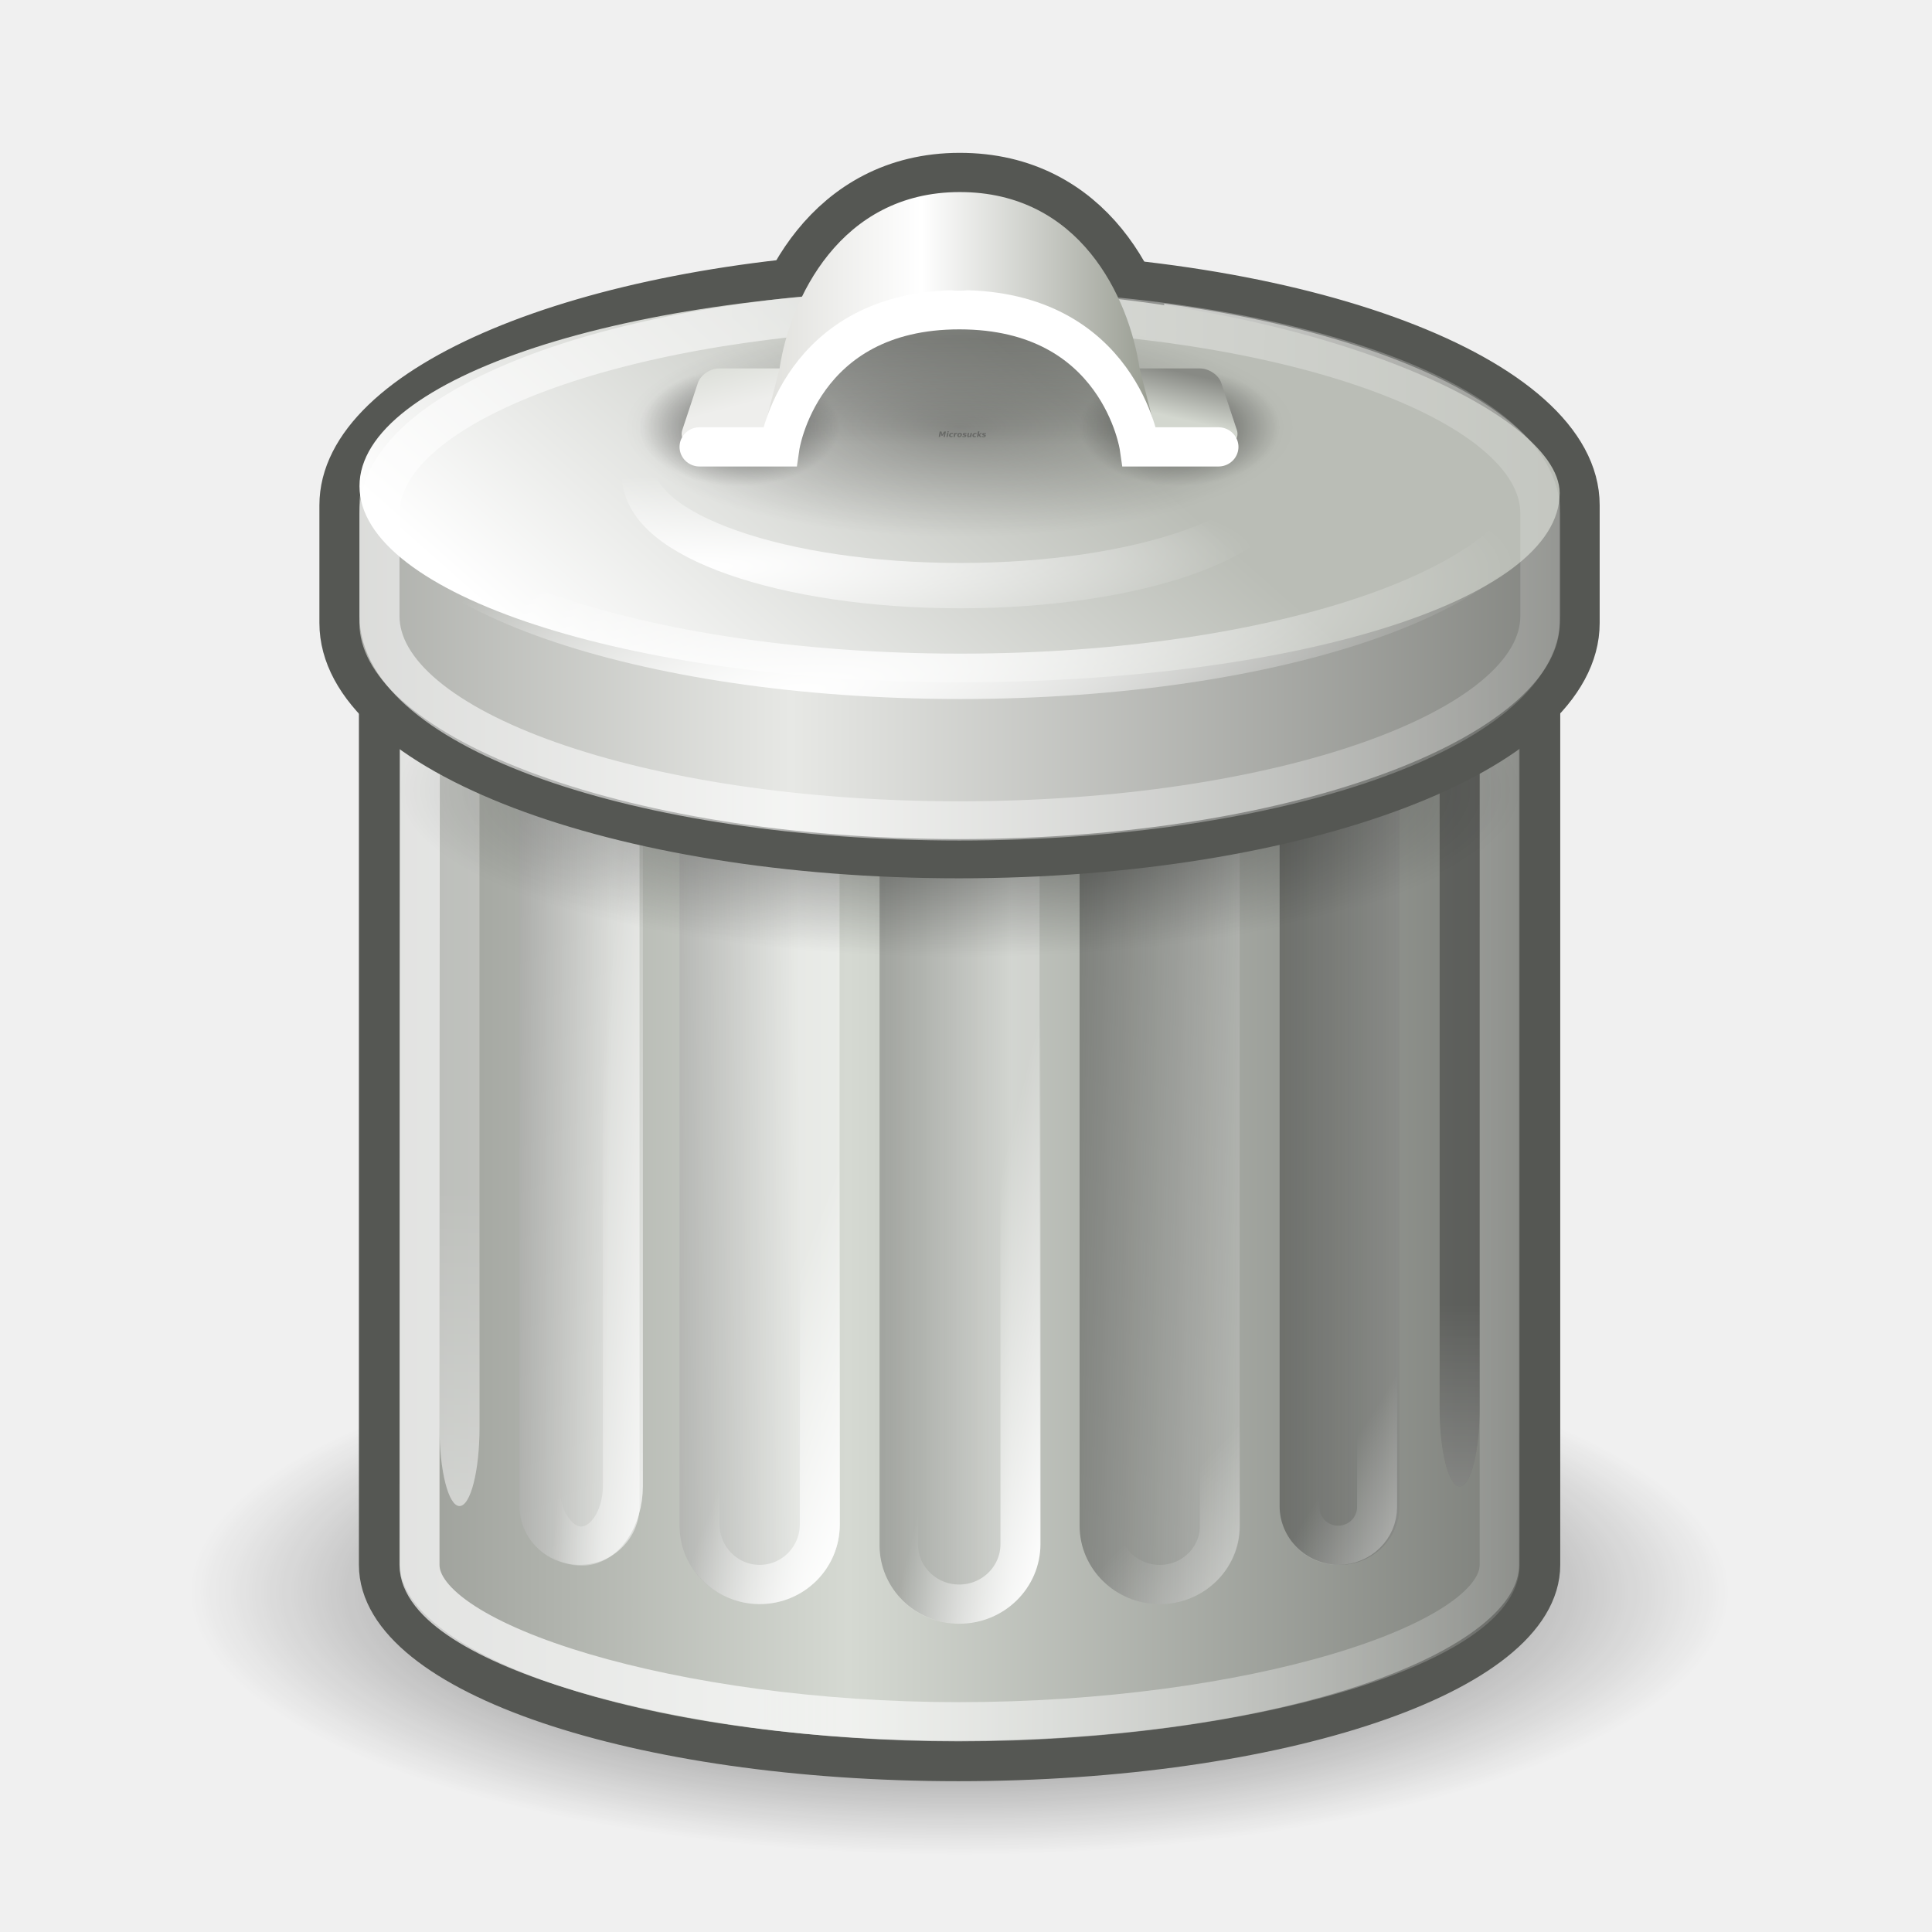
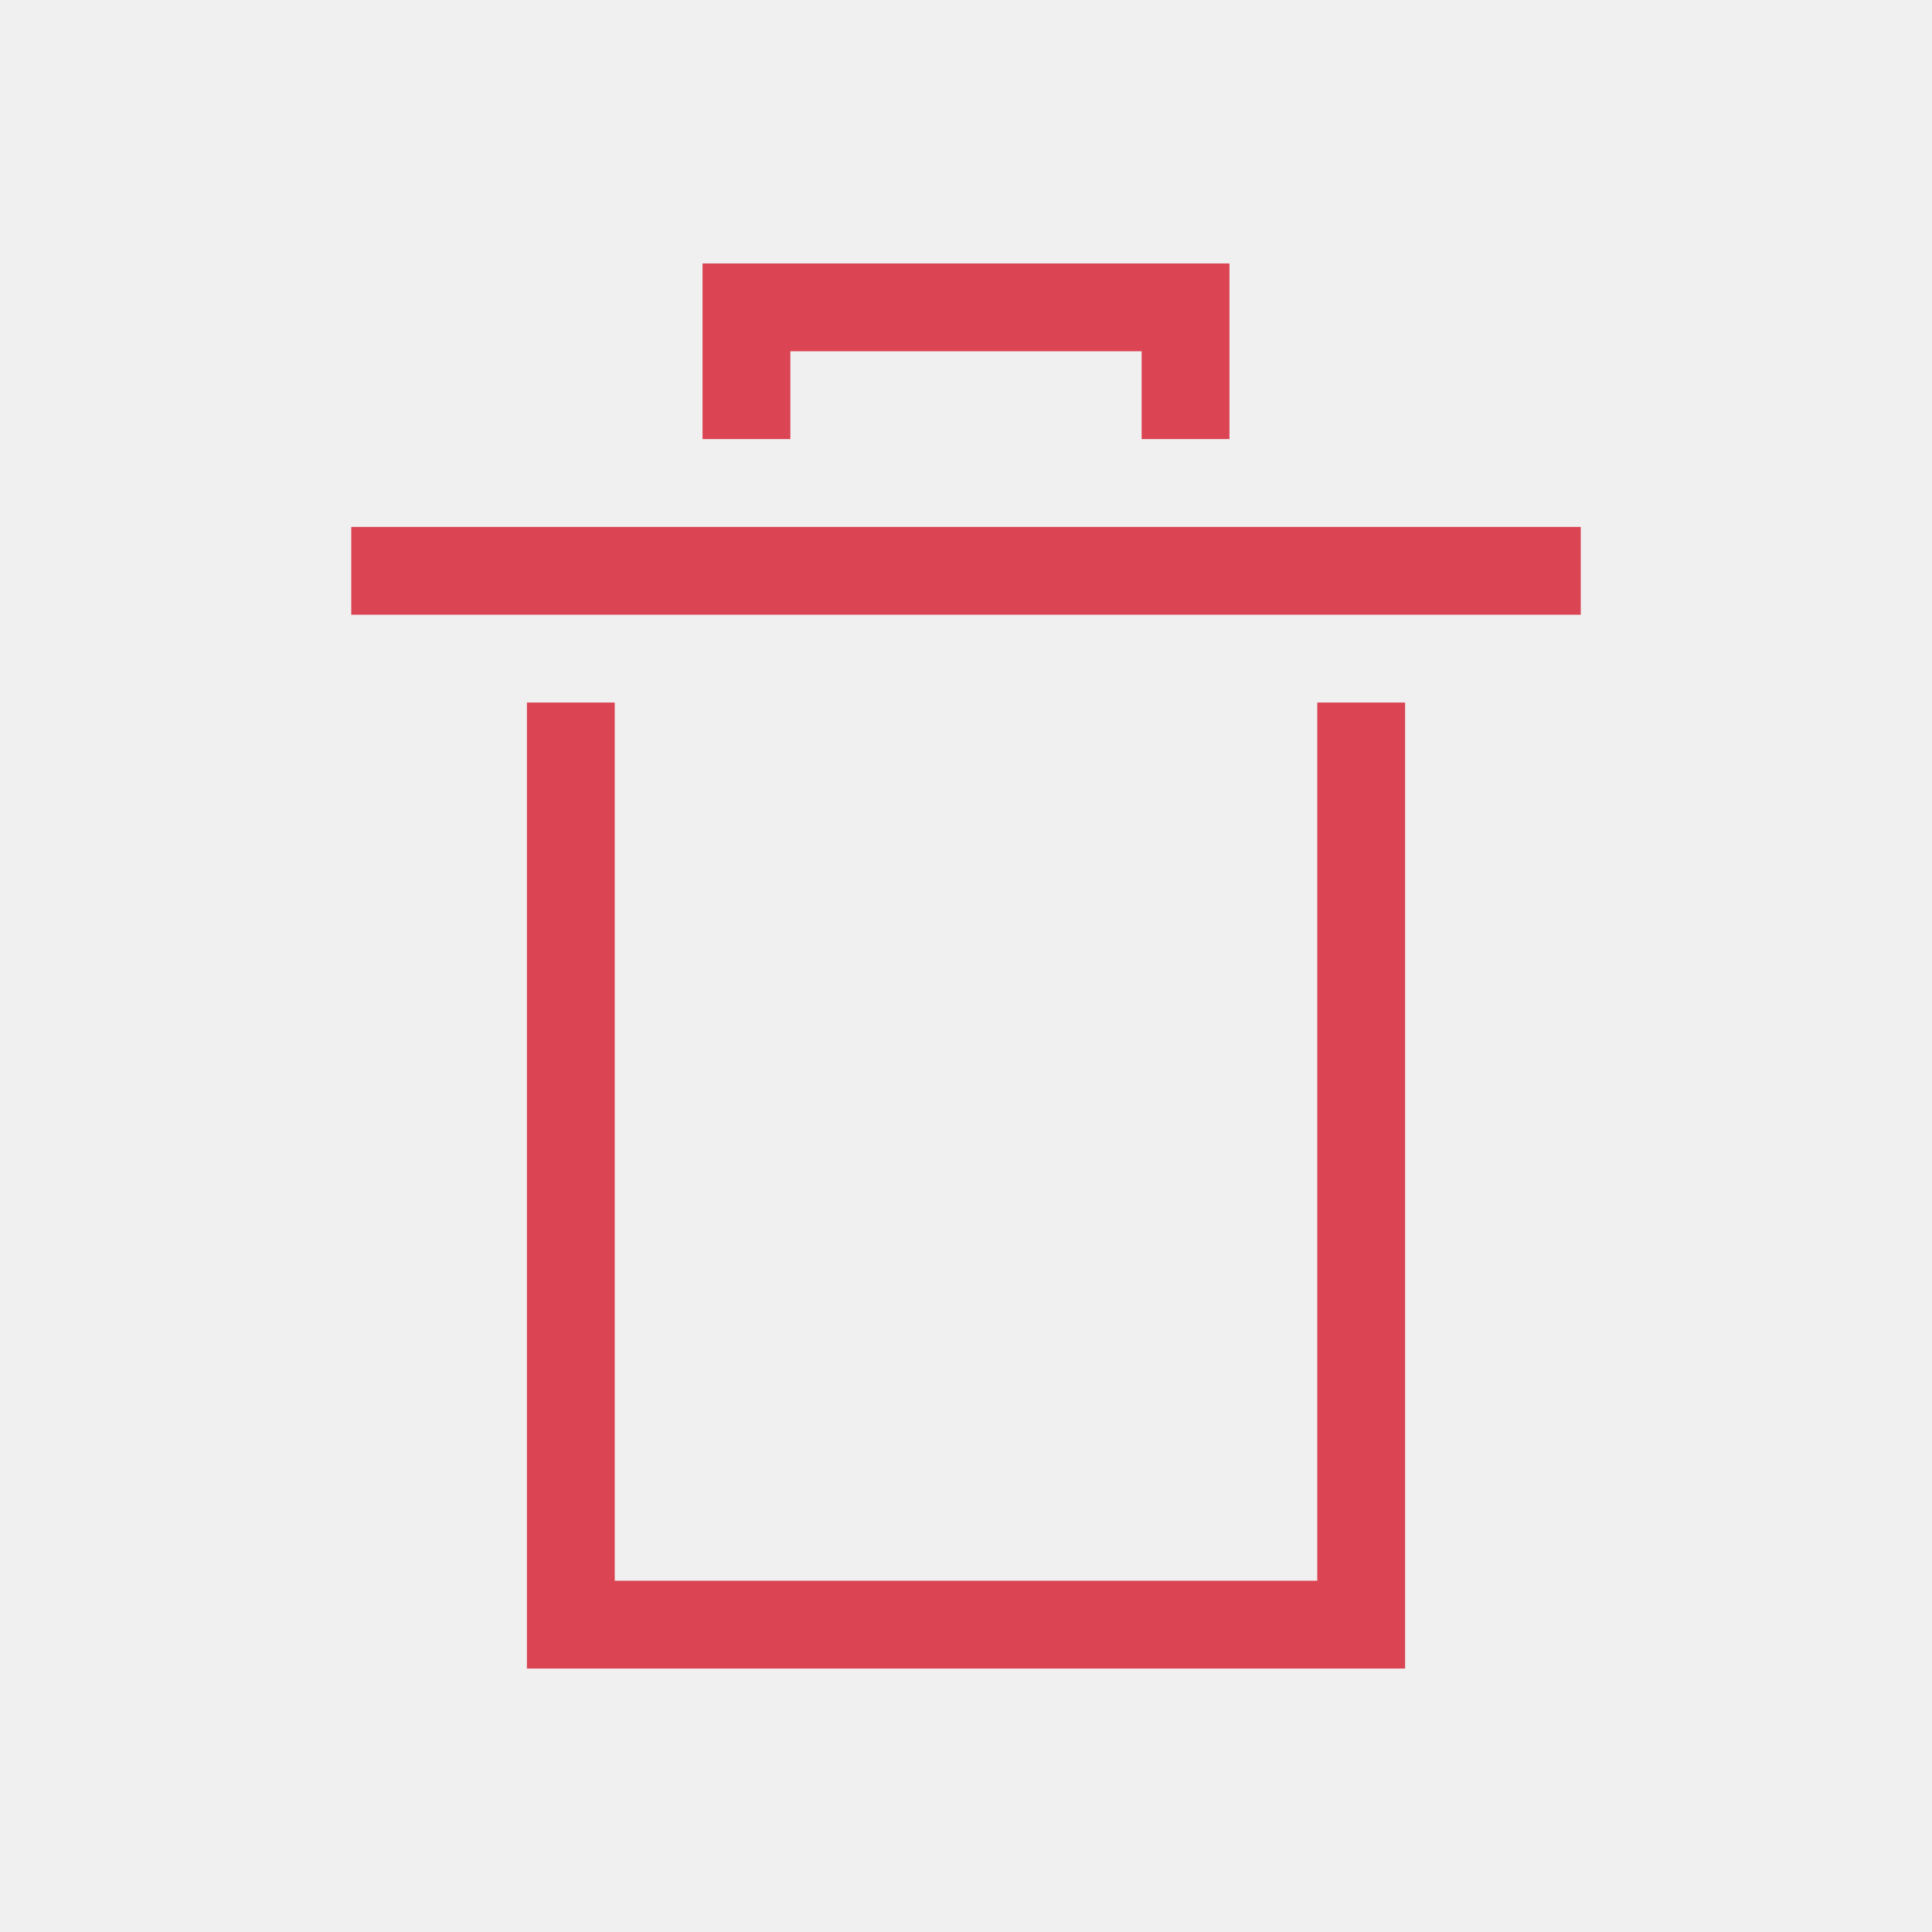
- <svg xmlns="http://www.w3.org/2000/svg" xmlns:xlink="http://www.w3.org/1999/xlink" height="26" width="26" version="1.0" id="svg2">
-   <defs id="defs4">
-     <linearGradient id="a">
-       <stop stop-color="#fff" offset="0" id="stop7" />
-       <stop stop-color="#fff" stop-opacity="0" offset="1" id="stop9" />
-     </linearGradient>
-     <linearGradient id="b">
-       <stop offset="0" id="stop12" />
-       <stop stop-color="#fff" offset="1" id="stop14" />
-     </linearGradient>
-     <radialGradient id="al" gradientUnits="userSpaceOnUse" cy="12.219" cx="23.969" gradientTransform="matrix(0.94564,0,0,0.32574,1.3029,8.2386)" r="14.969">
-       <stop offset="0" id="stop17" />
-       <stop stop-opacity="0" offset="1" id="stop19" />
-     </radialGradient>
-     <linearGradient id="ar" y2="17.86" gradientUnits="userSpaceOnUse" x2="6.123" y1="17.86" x1="45.631">
-       <stop stop-color="#555753" offset="0" id="stop22" />
-       <stop stop-color="#d5d9d2" offset=".618" id="stop24" />
-       <stop stop-color="#888a85" offset="1" id="stop26" />
-     </linearGradient>
-     <linearGradient id="as" y2="39.25" gradientUnits="userSpaceOnUse" x2="42.269" y1="39.25" x1="18.871">
-       <stop stop-color="#fff" offset="0" id="stop29" />
-       <stop stop-color="#fff" stop-opacity="0" offset="1" id="stop31" />
-     </linearGradient>
-     <linearGradient id="at" y2="26.125" xlink:href="#b" gradientUnits="userSpaceOnUse" x2="25.977" gradientTransform="matrix(0.83333,0,0,1,3.6667,1)" y1="26.125" x1="21.096" />
-     <linearGradient id="au" y2="25.276" xlink:href="#b" gradientUnits="userSpaceOnUse" x2="31.362" gradientTransform="matrix(1.1429,0,0,1,-3.8571,1)" y1="25.188" x1="26.997" />
-     <linearGradient id="av" y2="24.5" xlink:href="#b" gradientUnits="userSpaceOnUse" x2="37.535" gradientTransform="matrix(1.25,0,0,1,-8.875,1)" y1="24.5" x1="32.699" />
-     <linearGradient id="aw" y2="25" xlink:href="#b" gradientUnits="userSpaceOnUse" x2="15.672" gradientTransform="matrix(0.83333,0,0,1,2.25,1)" y1="24.827" x1="6.874" />
-     <linearGradient id="ax" y2="25.562" xlink:href="#b" gradientUnits="userSpaceOnUse" x2="20.114" gradientTransform="matrix(1.1429,0,0,1,-3,1)" y1="25.62" x1="12.02" />
-     <linearGradient id="ay" y2="39.023" gradientUnits="userSpaceOnUse" x2="21.97" gradientTransform="matrix(0.61028,0,0,1,9.3454,0)" y1="41" x1="27.006">
-       <stop stop-color="#fff" offset="0" id="stop39" />
-       <stop stop-color="#fff" stop-opacity="0" offset="1" id="stop41" />
-     </linearGradient>
-     <linearGradient id="az" y2="37.973" xlink:href="#a" gradientUnits="userSpaceOnUse" x2="30" gradientTransform="translate(-0.99704,5.0008e-4)" y1="41.207" x1="33.399" />
-     <linearGradient id="ba" y2="38.461" xlink:href="#a" gradientUnits="userSpaceOnUse" x2="16.62" gradientTransform="translate(1.0052,-5.6326e-6)" y1="39.688" x1="20.002" />
-     <linearGradient id="bb" y2="32.848" xlink:href="#a" gradientUnits="userSpaceOnUse" x2="36.562" y1="40.76" x1="36.562" />
-     <linearGradient id="bc" y2="29.922" xlink:href="#a" gradientUnits="userSpaceOnUse" x2="11.5" y1="38.062" x1="11.5" />
-     <linearGradient id="ad" y2="38.211" xlink:href="#a" gradientUnits="userSpaceOnUse" x2="17.216" gradientTransform="matrix(0.69296,0,0,1,2.0699,-0.97775)" y1="38.813" x1="21.445" />
-     <linearGradient id="ae" y2="37.973" xlink:href="#a" gradientUnits="userSpaceOnUse" x2="30" gradientTransform="matrix(0.64642,0,0,1,14.071,-0.9995)" y1="41.207" x1="33.399" />
-     <radialGradient id="am" gradientUnits="userSpaceOnUse" cy="18.468" cx="24" gradientTransform="matrix(1,0,0,0.30363,0,14.142)" r="14">
-       <stop offset="0" id="stop50" />
-       <stop stop-opacity="0" offset="1" id="stop52" />
-     </radialGradient>
-     <linearGradient id="af" y2="11.686" gradientUnits="userSpaceOnUse" x2="5.254" y1="11.686" x1="43.3">
-       <stop stop-color="#6d6f6a" offset="0" id="stop55" />
-       <stop stop-color="#e7e8e5" offset=".618" id="stop57" />
-       <stop stop-color="#999b96" offset="1" id="stop59" />
-     </linearGradient>
-     <linearGradient id="c" y2="7.75" gradientUnits="userSpaceOnUse" x2="19" y1="7.75" x1="29">
-       <stop stop-color="#95998e" offset="0" id="stop62" />
-       <stop stop-color="#fff" offset=".595" id="stop64" />
-       <stop stop-color="#dfdfdb" offset="1" id="stop66" />
-     </linearGradient>
-     <linearGradient id="ag" y2="20.609" gradientUnits="userSpaceOnUse" x2="15.96" y1="10.081" x1="26.965">
-       <stop stop-color="#babdb6" offset="0" id="stop69" />
-       <stop stop-color="#fff" offset="1" id="stop71" />
-     </linearGradient>
-     <radialGradient id="an" gradientUnits="userSpaceOnUse" cy="12.5" cx="24" gradientTransform="matrix(1,0,0,0.3871,0,7.6613)" r="15.5">
-       <stop offset="0" id="stop74" />
-       <stop stop-opacity="0" offset="1" id="stop76" />
-     </radialGradient>
-     <linearGradient id="ah" y2="16.375" gradientUnits="userSpaceOnUse" x2="46.328" y1="16.375" x1="18.247">
-       <stop stop-color="#fff" offset="0" id="stop79" />
-       <stop stop-color="#fff" stop-opacity="0" offset="1" id="stop81" />
-     </linearGradient>
-     <radialGradient id="ao" xlink:href="#a" gradientUnits="userSpaceOnUse" cy="27.858" cx="18.034" gradientTransform="matrix(1.2188,-0.17313,0.053174,0.2095,-4.4516,12.172)" r="15.447" />
-     <radialGradient id="ap" gradientUnits="userSpaceOnUse" cy="10.75" cx="18.75" gradientTransform="matrix(1,0,0,0.63636,0,3.9091)" r="2.75">
-       <stop offset="0" id="stop85" />
-       <stop stop-opacity="0" offset="1" id="stop87" />
-     </radialGradient>
-     <linearGradient id="ai" y2="10.809" gradientUnits="userSpaceOnUse" x2="26.127" y1="9.528" x1="26.464">
-       <stop stop-color="#888a85" offset="0" id="stop90" />
-       <stop stop-color="#d3d7cf" offset="1" id="stop92" />
-     </linearGradient>
-     <linearGradient id="aj" y2="-10.483" gradientUnits="userSpaceOnUse" x2="21.674" y1="-8.572" x1="21.084">
-       <stop stop-color="#d3d7cf" offset="0" id="stop95" />
-       <stop stop-color="#eeeeec" offset="1" id="stop97" />
-     </linearGradient>
-     <linearGradient id="ak" y2="10.94" gradientUnits="userSpaceOnUse" x2="6.25" gradientTransform="translate(18,0)" y1="8.242" x1="6.25">
-       <stop stop-opacity=".323" offset="0" id="stop100" />
-       <stop stop-opacity="0" offset="1" id="stop102" />
-     </linearGradient>
-     <radialGradient id="aq" xlink:href="#a" gradientUnits="userSpaceOnUse" cy="17.987" cx="12.143" gradientTransform="matrix(1.6798,-0.03179,0.0072084,0.21318,-9.2227,10.39)" r="15.447" />
-     <linearGradient xlink:href="#c" id="linearGradient3152" gradientUnits="userSpaceOnUse" x1="29" y1="7.75" x2="19" y2="7.75" />
-     <radialGradient xlink:href="#ap" id="radialGradient3154" gradientUnits="userSpaceOnUse" gradientTransform="matrix(1,0,0,0.63636,0,3.9091)" cx="18.75" cy="10.75" r="2.75" />
-     <radialGradient xlink:href="#ap" id="radialGradient3156" gradientUnits="userSpaceOnUse" gradientTransform="matrix(1,0,0,0.63636,0,3.9091)" cx="18.75" cy="10.75" r="2.75" />
-     <radialGradient xlink:href="#ap" id="radialGradient3158" gradientUnits="userSpaceOnUse" gradientTransform="matrix(1,0,0,0.63636,0,3.9091)" cx="18.75" cy="10.75" r="2.75" />
-     <linearGradient xlink:href="#c" id="linearGradient3160" gradientUnits="userSpaceOnUse" x1="29" y1="7.75" x2="19" y2="7.75" />
+ <svg xmlns="http://www.w3.org/2000/svg" viewBox="0 0 22 22">
+   <defs>
+     <clipPath>
+       <path d="m0 706.465h1490.926v-706.465h-1490.926v706.465" />
+     </clipPath>
+     <clipPath>
+       <path d="m22.195 686.117h1447.735v-667.19h-1447.735v667.19" />
+     </clipPath>
  </defs>
-   <g transform="matrix(0.5383803,0,0,0.5279023,-0.00754609,0.207092)" id="g105">
-     <path style="opacity:0.8;color:#000000;fill:url(#al)" d="m 38.938,12.219 a 14.969,5.156 0 1 1 -29.938,0 14.969,5.156 0 1 1 29.938,0 z" transform="matrix(1.3585,0,0,1.3746,-8.5605,23.394)" id="path107" />
-     <path style="color:#000000;fill:url(#ar);stroke:#555753;stroke-width:1.029;stroke-linecap:round" d="m 22.5,7.5 c -6.757,0.234 -13,2.255 -13,5 0,2.29 3e-7,24.709 0,27 0,2.766 6.441,5 14.469,5 8.028,0 14.531,-2.234 14.531,-5 0,-2.221 -10e-7,-24.779 0,-27 0,-2.766 -6.503,-5 -14.531,-5 -0.376,0 -0.756,-0.01 -1.125,0 -0.118,0.003 -0.228,-0.004 -0.344,0 z" id="path109" />
-     <path style="opacity:0.71;color:#000000;fill:none;stroke:url(#as);stroke-linecap:round" d="M 22.938,8.5 C 16.357,8.658 11.101,10.444 10.518,12.516 10.502,12.579 10.5,39.435 10.5,39.5 c 0,2 6.411,4 13.469,4 7.291,0 13.531,-2 13.531,-4 0,-0.046 0.005,-26.829 0,-26.875 C 37.225,10.342 31.26,8.5 23.969,8.5 c -0.35,0 -0.688,-0.008 -1.031,0 z" id="path111" />
-     <rect style="opacity:0.3;color:#000000;fill:url(#at)" rx="2" ry="2" height="22" width="4" y="19" x="22" id="rect113" />
-     <rect style="opacity:0.3;color:#000000;fill:url(#au)" rx="2.286" ry="2" height="22" width="4" y="18.5" x="27" id="rect115" />
-     <rect style="opacity:0.3;color:#000000;fill:url(#av)" rx="1.5" ry="1.5" height="22" width="3" y="17.5" x="32" id="rect117" />
-     <rect style="opacity:0.3;color:#000000" rx="0.5" ry="2" height="22" width="1" y="15.5" x="36" id="rect119" />
-     <rect style="opacity:0.3;color:#000000;fill:#ffffff" rx="0.5" ry="2" height="22" width="1" y="16" x="11" id="rect121" />
-     <rect style="opacity:0.5;color:#000000;fill:url(#aw)" rx="1.5" ry="1.5" height="22" width="3" y="17.5" x="13" id="rect123" />
-     <rect style="opacity:0.5;color:#000000;fill:url(#ax)" rx="2.286" ry="2" height="22" width="4" y="18.5" x="17" id="rect125" />
-     <rect style="color:#000000;fill:none;stroke:url(#ay);stroke-linecap:round" rx="1.531" ry="1.531" height="21.023" width="3.063" y="19.478" x="22.459" id="rect127" />
-     <rect style="opacity:0.494;color:#000000;fill:none;stroke:url(#az);stroke-linecap:round" rx="1.503" ry="1.492" height="21.001" width="3.006" y="19" x="27.5" id="rect129" />
-     <rect style="color:#000000;fill:none;stroke:url(#ba);stroke-linecap:round" rx="1.718" ry="1.536" height="21.022" width="3.007" y="18.978" x="17.5" id="rect131" />
-     <rect style="opacity:0.4;color:#000000;fill:url(#bb)" rx="0.5" ry="2" height="22" width="1" y="15.5" x="36" id="rect133" />
-     <rect style="opacity:0.3;color:#000000;fill:url(#bc)" rx="0.5" ry="2" height="22" width="1" y="16" x="11" id="rect135" />
-     <rect style="color:#000000;fill:none;stroke:url(#ad);stroke-linecap:round" rx="1.718" ry="1.536" height="21.022" width="2.084" y="18" x="13.5" id="rect137" />
-     <rect style="opacity:0.494;color:#000000;fill:none;stroke:url(#ae);stroke-linecap:round" rx="0.972" ry="0.972" height="21.001" width="1.943" y="18" x="32.492" id="rect139" />
-     <path style="opacity:0.553;color:#000000;fill:url(#am)" d="M 23.188,15.5 C 17.505,15.577 12.602,16.457 10,17.707 v 4.087 c 2.727,1.309 7.97,2.206 14,2.206 6.029,0 11.273,-0.897 14,-2.207 v -4.087 c -2.727,-1.309 -7.97,-2.206 -14,-2.206 -0.276,0 -0.54,-0.004 -0.812,0 z" id="path141" />
-     <path style="color:#000000;fill:url(#af);stroke:#555753;stroke-linecap:round" d="M 22.419,6.509 C 14.605,6.816 8.498,9.381 8.498,12.486 v 3.004 c 0,3.312 6.927,6.008 15.485,6.008 8.558,0 15.517,-2.696 15.517,-6.008 v -3.004 c 0,-3.312 -6.959,-5.976 -15.517,-5.976 -0.535,0 -1.043,-0.02 -1.564,0 z" id="path143" />
-     <path style="color:#000000;fill:url(#linearGradient3152);stroke:#555753;stroke-width:2;stroke-linecap:round" d="M 19.5,9 19,11 h 1 c 0,-1.5 2.301,-3.996 4,-3.996 1.699,0 4,2.496 4,3.996 h 1 L 28.5,9 C 28.229,7.169 27,4.5 24,4.504 21,4.507 19.758,7.255 19.5,9 z" id="path145" />
-     <path style="color:#000000;fill:url(#ag)" d="m 39.5,12.712 c 0,3.312 -6.944,5.788 -15.5,5.788 -8.556,0 -15.5,-2.688 -15.5,-6 0,-3.312 6.944,-6 15.5,-6 8.556,0 15.5,3.64 15.5,6.212 z" transform="matrix(0.96774,0,0,0.83333,0.77419,1.5833)" id="path147" />
-     <path style="opacity:0.3;color:#000000;fill:url(#an)" d="m 39.5,12.5 a 15.5,6 0 1 1 -31,0 15.5,6 0 1 1 31,0 z" transform="matrix(0.54006,0,0,0.46505,11.039,4.6869)" id="path149" />
-     <path style="opacity:0.565;color:#000000;fill:none;stroke:url(#ah);stroke-linecap:round" d="M 22.53,7.5 C 15.216,7.767 9.5,9.997 9.5,12.698 v 2.612 c 0,2.88 6.484,5.225 14.494,5.225 8.01,0 14.523,-2.345 14.523,-5.225 v -2.612 c 0,-2.88 -6.513,-5.198 -14.523,-5.198 -0.501,0 -0.976,-0.018 -1.464,0 z" id="path151" />
-     <path style="color:#000000;fill:none;stroke:url(#ao);stroke-width:0.894;stroke-linecap:round" d="m 38.5,10.5 a 15,4 0 1 1 -30,0 15,4 0 1 1 30,0 z" transform="matrix(0.96774,0,0,1.2936,1.2742,-1.9083)" id="path153" />
-     <g id="g155" style="opacity:0.557;fill:url(#radialGradient3158)">
-       <path style="color:#000000;fill:url(#radialGradient3154)" d="m 21.5,10.75 a 2.75,1.75 0 1 1 -5.5,0 2.75,1.75 0 1 1 5.5,0 z" transform="matrix(0.90909,0,0,0.85714,12.455,1.2857)" id="path157" />
-       <path style="color:#000000;fill:url(#radialGradient3156)" d="m 21.5,10.75 a 2.75,1.75 0 1 1 -5.5,0 2.75,1.75 0 1 1 5.5,0 z" transform="matrix(0.90909,0,0,0.85714,1.4545,1.2857)" id="path159" />
-     </g>
-     <rect style="color:#000000;fill:url(#ai)" transform="matrix(1,0,0.30875,0.95114,0,0)" rx="0.418" ry="0.391" height="2.038" width="2.543" y="9.462" x="24.957" id="rect161" />
-     <path style="color:#000000;fill:url(#aj)" d="m 20.918,-11.5 h 1.706 c 0.232,0 0.418,0.174 0.418,0.391 v 1.256 c 0,0.217 -0.186,0.391 -0.418,0.391 h -1.706 c -0.232,-10e-5 -0.418,-0.174 -0.418,-0.391 v -1.256 c 0,-0.217 0.186,-0.391 0.418,-0.391 z" transform="matrix(1,0,0.30875,-0.95114,0,0)" id="path163" />
-     <path style="color:#000000;fill:url(#linearGradient3160)" d="M 19.5,9 19,11 h 1 c 0,-1.5 2.301,-3.996 4,-3.996 1.699,0 4,2.496 4,3.996 h 1 L 28.5,9 C 28.229,7.169 27,4.5 24,4.504 21,4.507 19.758,7.255 19.5,9 z" id="path165" />
-     <path style="color:#000000;fill:url(#ak);stroke:#ffffff;stroke-linecap:round" d="m 17.5,11 h 2 C 19.5,11 20,7.5 24,7.504 28.002,7.507 28.5,11 28.5,11 h 1.971" id="path167" />
-     <path style="color:#000000;fill:none;stroke:url(#aq);stroke-width:1.615;stroke-linecap:round" d="m 38.5,10.5 a 15,4 0 1 1 -30,0 15,4 0 1 1 30,0 z" transform="matrix(0.53539,0,0,0.71566,11.435,4.1599)" id="path169" />
-     <path d="m 23.504,10.608 h 0.044 l 0.018,0.074 0.047,-0.074 h 0.046 l -0.027,0.139 h -0.034 l 0.02,-0.103 -0.048,0.076 h -0.02 l -0.019,-0.075 -0.02,0.102 h -0.034 l 0.027,-0.139 m 0.186,0.035 h 0.034 l -0.02,0.105 h -0.034 l 0.02,-0.105 m 0.008,-0.041 h 0.034 l -0.005,0.027 h -0.034 l 0.005,-0.027 m 0.143,0.044 -0.005,0.027 c -0.004,-0.003 -0.009,-0.005 -0.013,-0.007 -0.004,-0.002 -0.009,-0.002 -0.013,-0.002 -0.011,0 -0.02,0.004 -0.027,0.011 -0.007,0.007 -0.01,0.017 -0.01,0.028 0,0.007 0.002,0.013 0.006,0.017 0.004,0.004 0.01,0.006 0.018,0.006 0.005,0 0.01,-7.78e-4 0.015,-0.002 0.005,-0.002 0.01,-0.004 0.014,-0.007 l -0.005,0.027 c -0.005,0.002 -0.011,0.003 -0.017,0.004 -0.006,9.95e-4 -0.011,0.002 -0.017,0.002 -0.016,0 -0.029,-0.004 -0.038,-0.011 -0.009,-0.007 -0.013,-0.018 -0.013,-0.031 0,-0.009 0.002,-0.017 0.005,-0.025 0.003,-0.008 0.008,-0.015 0.014,-0.022 0.007,-0.007 0.015,-0.012 0.023,-0.016 0.009,-0.003 0.019,-0.005 0.03,-0.005 0.005,0 0.011,4.98e-4 0.016,0.002 0.005,9.34e-4 0.01,0.002 0.016,0.004 m 0.101,0.025 c -0.002,-0.001 -0.005,-0.002 -0.008,-0.003 -0.003,-6.85e-4 -0.006,-10e-4 -0.009,-10e-4 -0.009,0 -0.016,0.003 -0.021,0.008 -0.006,0.005 -0.009,0.013 -0.011,0.024 l -0.009,0.048 h -0.036 l 0.02,-0.103 h 0.034 l -0.004,0.018 c 0.004,-0.007 0.01,-0.012 0.017,-0.015 0.007,-0.004 0.014,-0.005 0.022,-0.005 0.001,0 0.003,6.3e-5 0.004,1.87e-4 0.002,1.25e-4 0.003,3.11e-4 0.005,5.6e-4 l -0.006,0.03 m 0.068,-0.007 c -0.009,0 -0.016,0.004 -0.021,0.012 -0.006,0.008 -0.008,0.018 -0.008,0.03 0,0.007 0.002,0.012 0.004,0.015 0.003,0.003 0.007,0.005 0.013,0.005 0.009,0 0.016,-0.004 0.021,-0.012 0.006,-0.008 0.008,-0.018 0.008,-0.03 0,-0.006 -0.002,-0.012 -0.005,-0.015 -0.003,-0.003 -0.007,-0.005 -0.013,-0.005 m 0.003,-0.024 c 0.016,0 0.028,0.004 0.037,0.012 0.009,0.008 0.013,0.019 0.013,0.032 0,0.008 -0.001,0.016 -0.004,0.023 -0.003,0.007 -0.007,0.014 -0.012,0.02 -0.006,0.007 -0.014,0.013 -0.022,0.017 -0.009,0.004 -0.018,0.006 -0.029,0.006 -0.015,0 -0.028,-0.004 -0.036,-0.012 -0.009,-0.008 -0.013,-0.019 -0.013,-0.032 0,-0.008 0.001,-0.015 0.004,-0.023 0.003,-0.007 0.007,-0.014 0.012,-0.021 0.006,-0.007 0.014,-0.013 0.022,-0.016 0.009,-0.004 0.018,-0.006 0.029,-0.006 m 0.164,0.006 -0.005,0.026 c -0.006,-0.003 -0.013,-0.005 -0.02,-0.007 -0.006,-0.002 -0.013,-0.002 -0.018,-0.002 -0.007,0 -0.012,8.72e-4 -0.015,0.003 -0.004,0.002 -0.005,0.004 -0.005,0.007 0,0.002 9.96e-4,0.003 0.003,0.004 0.002,0.001 0.006,0.002 0.012,0.004 l 0.006,0.001 c 0.014,0.003 0.023,0.007 0.028,0.011 0.005,0.004 0.008,0.011 0.008,0.019 0,0.012 -0.005,0.022 -0.014,0.028 -0.009,0.007 -0.023,0.01 -0.04,0.01 -0.007,0 -0.014,-5.6e-4 -0.022,-0.002 -0.007,-0.001 -0.015,-0.003 -0.023,-0.005 l 0.005,-0.026 c 0.006,0.004 0.012,0.006 0.019,0.008 0.007,0.002 0.014,0.003 0.021,0.003 0.007,0 0.012,-8.41e-4 0.016,-0.003 0.004,-0.002 0.005,-0.004 0.005,-0.007 0,-0.002 -9.96e-4,-0.004 -0.003,-0.005 -0.002,-0.001 -0.006,-0.003 -0.012,-0.004 l -0.006,-0.001 c -0.012,-0.003 -0.02,-0.006 -0.026,-0.011 -0.005,-0.005 -0.008,-0.012 -0.008,-0.02 0,-0.012 0.004,-0.021 0.013,-0.027 0.009,-0.006 0.021,-0.009 0.038,-0.009 0.007,0 0.014,4.98e-4 0.021,0.002 0.007,9.34e-4 0.014,0.002 0.021,0.004 m 0.02,0.061 0.012,-0.064 h 0.034 l -0.011,0.054 c -7.47e-4,0.004 -0.001,0.007 -0.002,0.009 -3.74e-4,0.003 -5.6e-4,0.004 -5.6e-4,0.006 0,0.004 0.001,0.007 0.003,0.009 0.002,0.002 0.005,0.003 0.009,0.003 0.007,0 0.013,-0.003 0.018,-0.008 0.005,-0.005 0.008,-0.013 0.01,-0.022 l 0.01,-0.051 h 0.034 l -0.02,0.105 h -0.034 l 0.003,-0.015 c -0.006,0.006 -0.012,0.011 -0.018,0.014 -0.006,0.003 -0.013,0.004 -0.02,0.004 -0.009,0 -0.017,-0.003 -0.022,-0.008 -0.005,-0.005 -0.008,-0.012 -0.008,-0.021 0,-0.002 1.25e-4,-0.004 3.74e-4,-0.007 2.49e-4,-0.002 6.22e-4,-0.005 0.001,-0.008 m 0.234,-0.061 -0.005,0.027 c -0.004,-0.003 -0.009,-0.005 -0.013,-0.007 -0.004,-0.002 -0.009,-0.002 -0.013,-0.002 -0.011,0 -0.02,0.004 -0.027,0.011 -0.007,0.007 -0.01,0.017 -0.01,0.028 0,0.007 0.002,0.013 0.006,0.017 0.004,0.004 0.01,0.006 0.018,0.006 0.005,0 0.01,-7.78e-4 0.015,-0.002 0.005,-0.002 0.01,-0.004 0.014,-0.007 l -0.005,0.027 c -0.005,0.002 -0.011,0.003 -0.017,0.004 -0.006,9.95e-4 -0.011,0.002 -0.017,0.002 -0.016,0 -0.029,-0.004 -0.038,-0.011 -0.009,-0.007 -0.013,-0.018 -0.013,-0.031 0,-0.009 0.002,-0.017 0.005,-0.025 0.003,-0.008 0.008,-0.015 0.014,-0.022 0.007,-0.007 0.015,-0.012 0.023,-0.016 0.009,-0.003 0.019,-0.005 0.03,-0.005 0.005,0 0.011,4.98e-4 0.016,0.002 0.005,9.34e-4 0.01,0.002 0.016,0.004 m 0.037,-0.044 h 0.034 l -0.015,0.079 0.045,-0.038 h 0.039 l -0.061,0.048 0.044,0.056 h -0.038 l -0.034,-0.045 -0.009,0.045 h -0.034 l 0.028,-0.145 m 0.2,0.044 -0.005,0.026 c -0.006,-0.003 -0.013,-0.005 -0.02,-0.007 -0.006,-0.002 -0.013,-0.002 -0.018,-0.002 -0.007,0 -0.012,8.72e-4 -0.015,0.003 -0.004,0.002 -0.005,0.004 -0.005,0.007 0,0.002 9.96e-4,0.003 0.003,0.004 0.002,0.001 0.006,0.002 0.012,0.004 l 0.006,0.001 c 0.014,0.003 0.023,0.007 0.028,0.011 0.005,0.004 0.008,0.011 0.008,0.019 0,0.012 -0.005,0.022 -0.014,0.028 -0.009,0.007 -0.023,0.01 -0.04,0.01 -0.007,0 -0.014,-5.6e-4 -0.022,-0.002 -0.007,-0.001 -0.015,-0.003 -0.023,-0.005 l 0.005,-0.026 c 0.006,0.004 0.012,0.006 0.019,0.008 0.007,0.002 0.014,0.003 0.021,0.003 0.007,0 0.012,-8.41e-4 0.016,-0.003 0.004,-0.002 0.005,-0.004 0.005,-0.007 0,-0.002 -9.96e-4,-0.004 -0.003,-0.005 -0.002,-0.001 -0.006,-0.003 -0.012,-0.004 l -0.006,-0.001 c -0.012,-0.003 -0.02,-0.006 -0.026,-0.011 -0.005,-0.005 -0.008,-0.012 -0.008,-0.02 0,-0.012 0.004,-0.021 0.013,-0.027 0.009,-0.006 0.021,-0.009 0.038,-0.009 0.007,0 0.014,4.98e-4 0.021,0.002 0.007,9.34e-4 0.014,0.002 0.021,0.004" id="path171" style="opacity:0.263" />
-   </g>
+   <path d="m8 3v1 1h1v-1h4v1h1v-1-1h-6m-4 3v1h14v-1h-14m2 2v11h1 9v-1-10h-1v10h-8v-10h-1" style="fill:#da4453" />
</svg>
